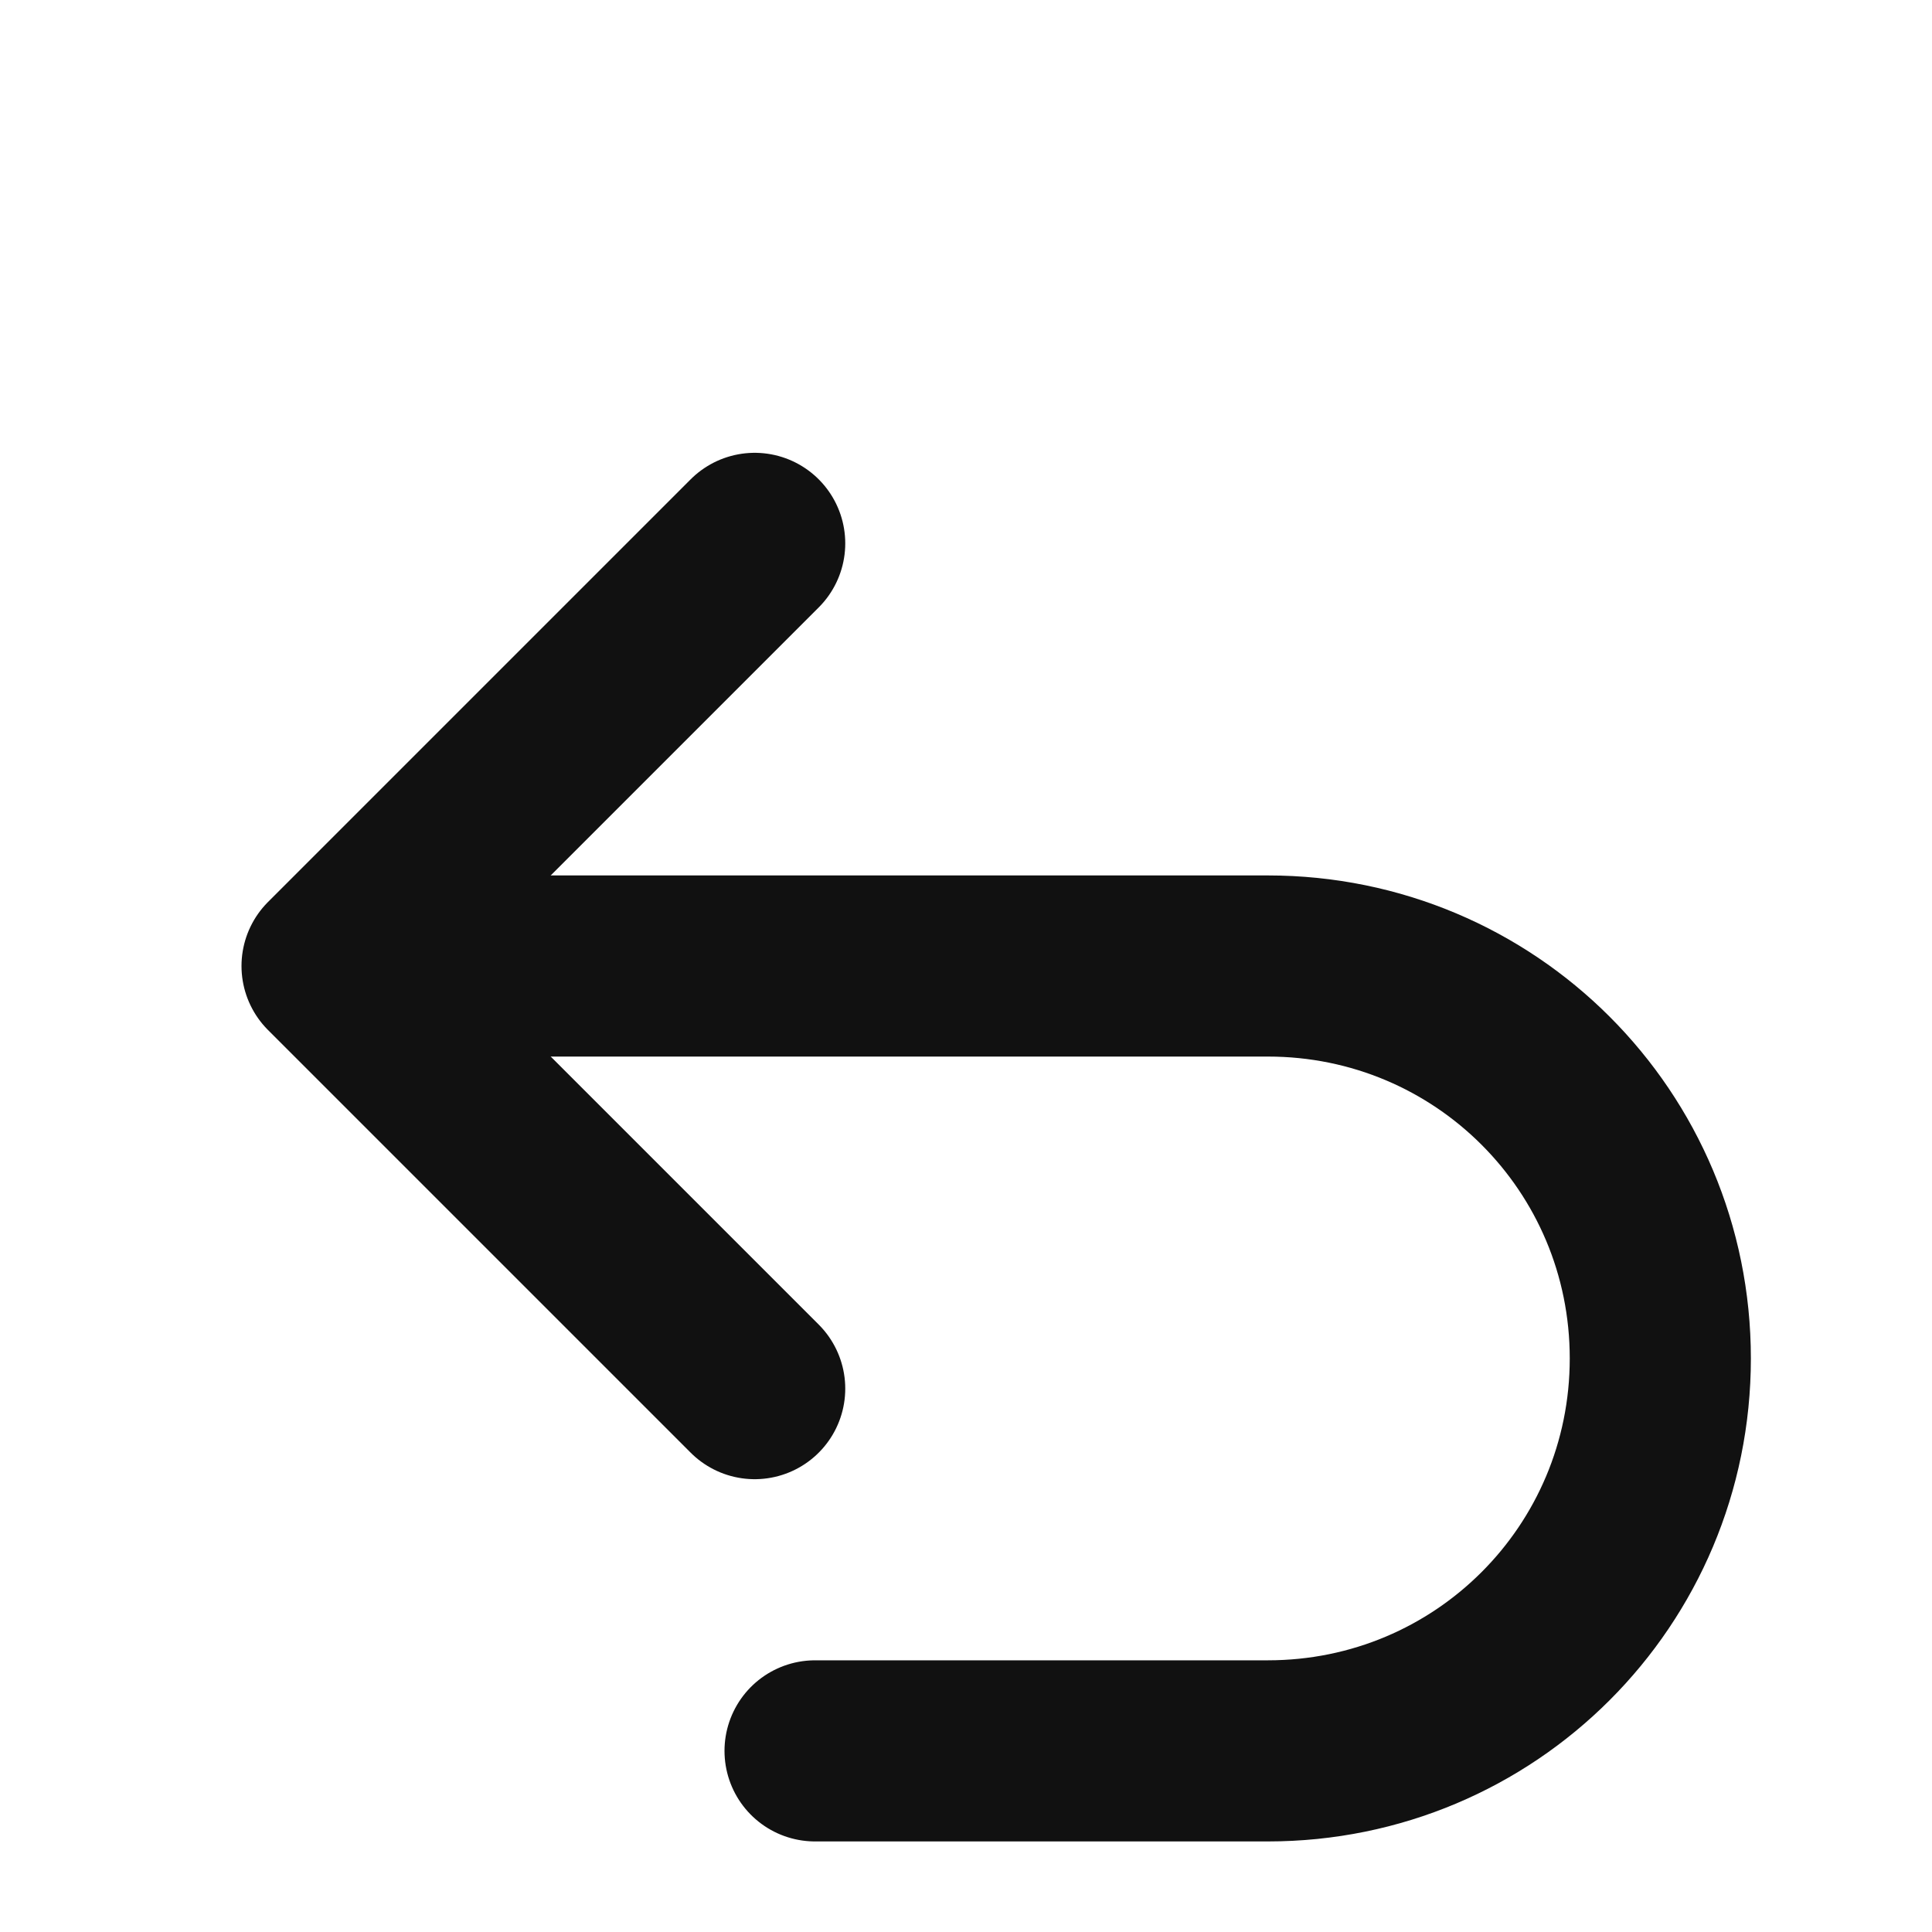
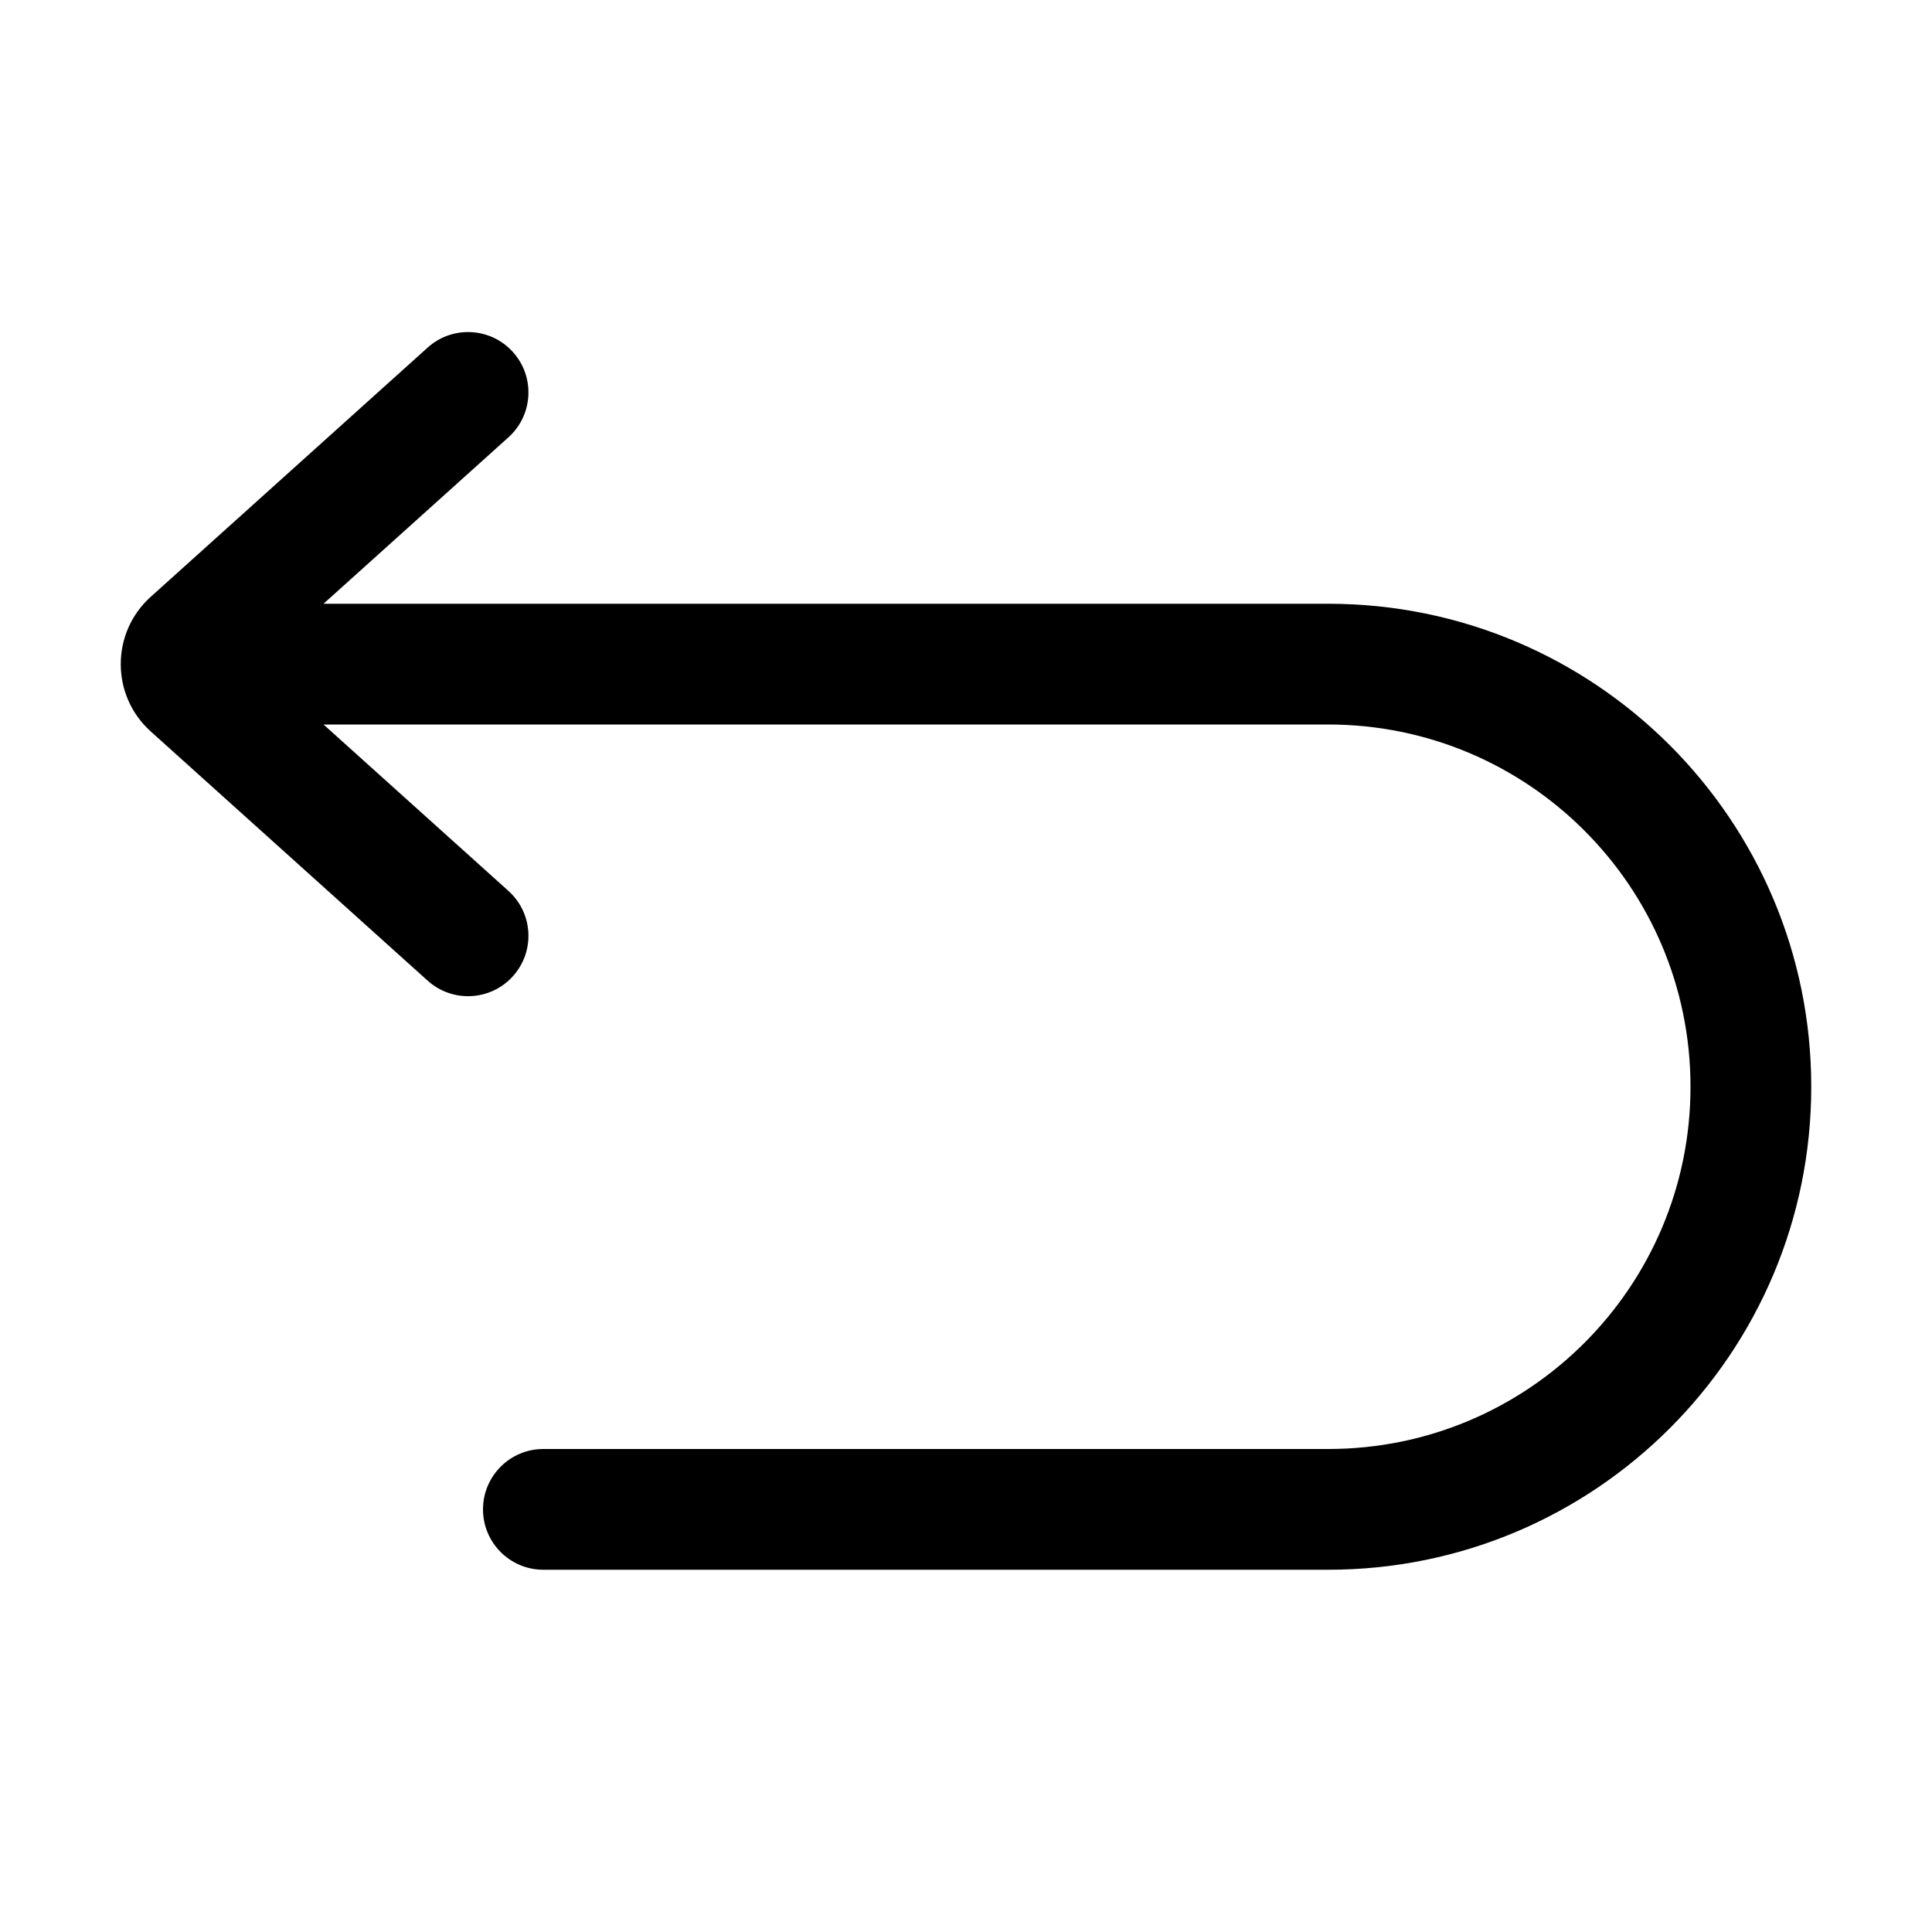
- <svg xmlns="http://www.w3.org/2000/svg" viewBox="0 0 64 64" width="64" height="64" role="img" aria-label="Desfazer">
-   <path d="M25 18 L11 32 L25 46" fill="none" stroke="#111111" stroke-width="6" stroke-linecap="round" stroke-linejoin="round" />
-   <path d="M14 32 H42 C49.2 32 55 37.8 55 45 C55 52.2 49.2 58 42 58 H27" fill="none" stroke="#111111" stroke-width="6" stroke-linecap="round" stroke-linejoin="round" />
+ <svg xmlns="http://www.w3.org/2000/svg" width="512" height="512" viewBox="0 0 512 512" fill="none">
+   <path fill-rule="evenodd" clip-rule="evenodd" d="M135.934 93.297C141.845 99.865 141.313 109.981 134.745 115.893L85.737 160H352C422.692 160 480 217.308 480 288C480 358.693 422.692 416 352 416H144C135.163 416 128 408.837 128 400C128 391.164 135.163 384 144 384H352C405.019 384 448 341.019 448 288C448 234.981 405.019 192 352 192H85.737L134.745 236.107C141.313 242.019 141.845 252.135 135.934 258.704C130.023 265.272 119.906 265.804 113.338 259.893L39.945 193.839C29.352 184.305 29.352 167.695 39.945 158.161L42.48 160.978L39.945 158.161L113.338 92.107C119.906 86.196 130.023 86.728 135.934 93.297Z" fill="black" />
</svg>
